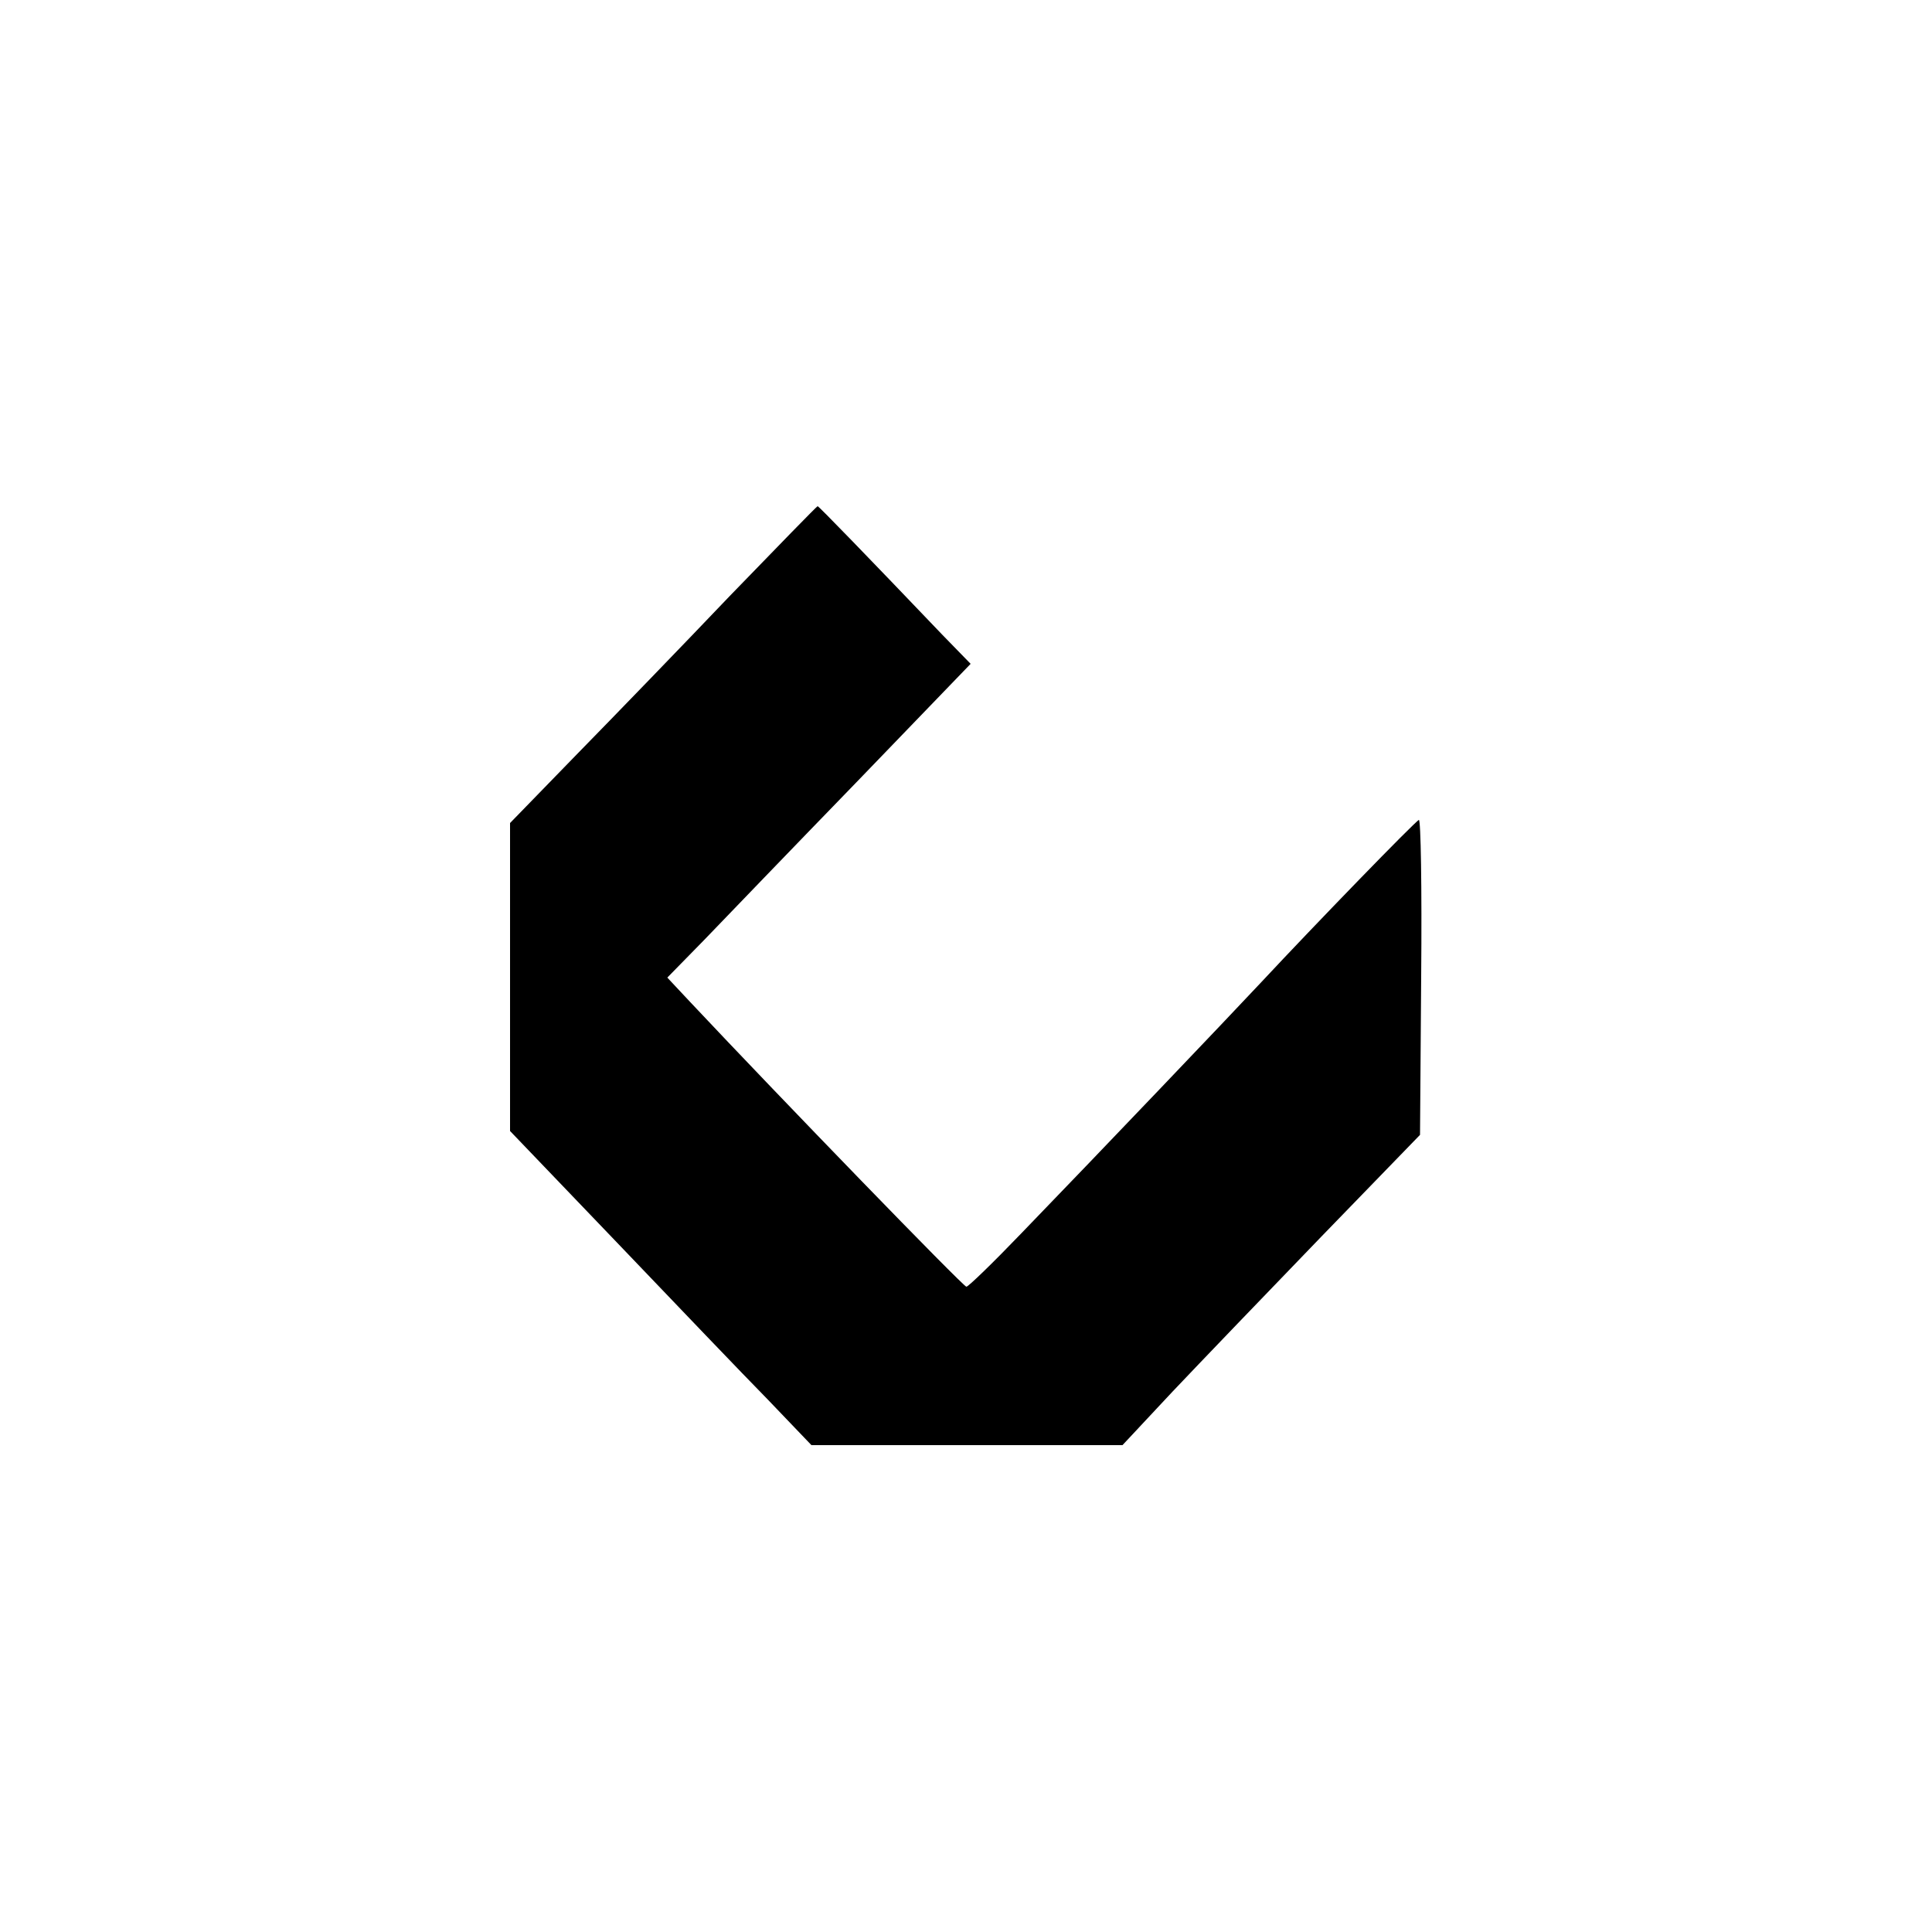
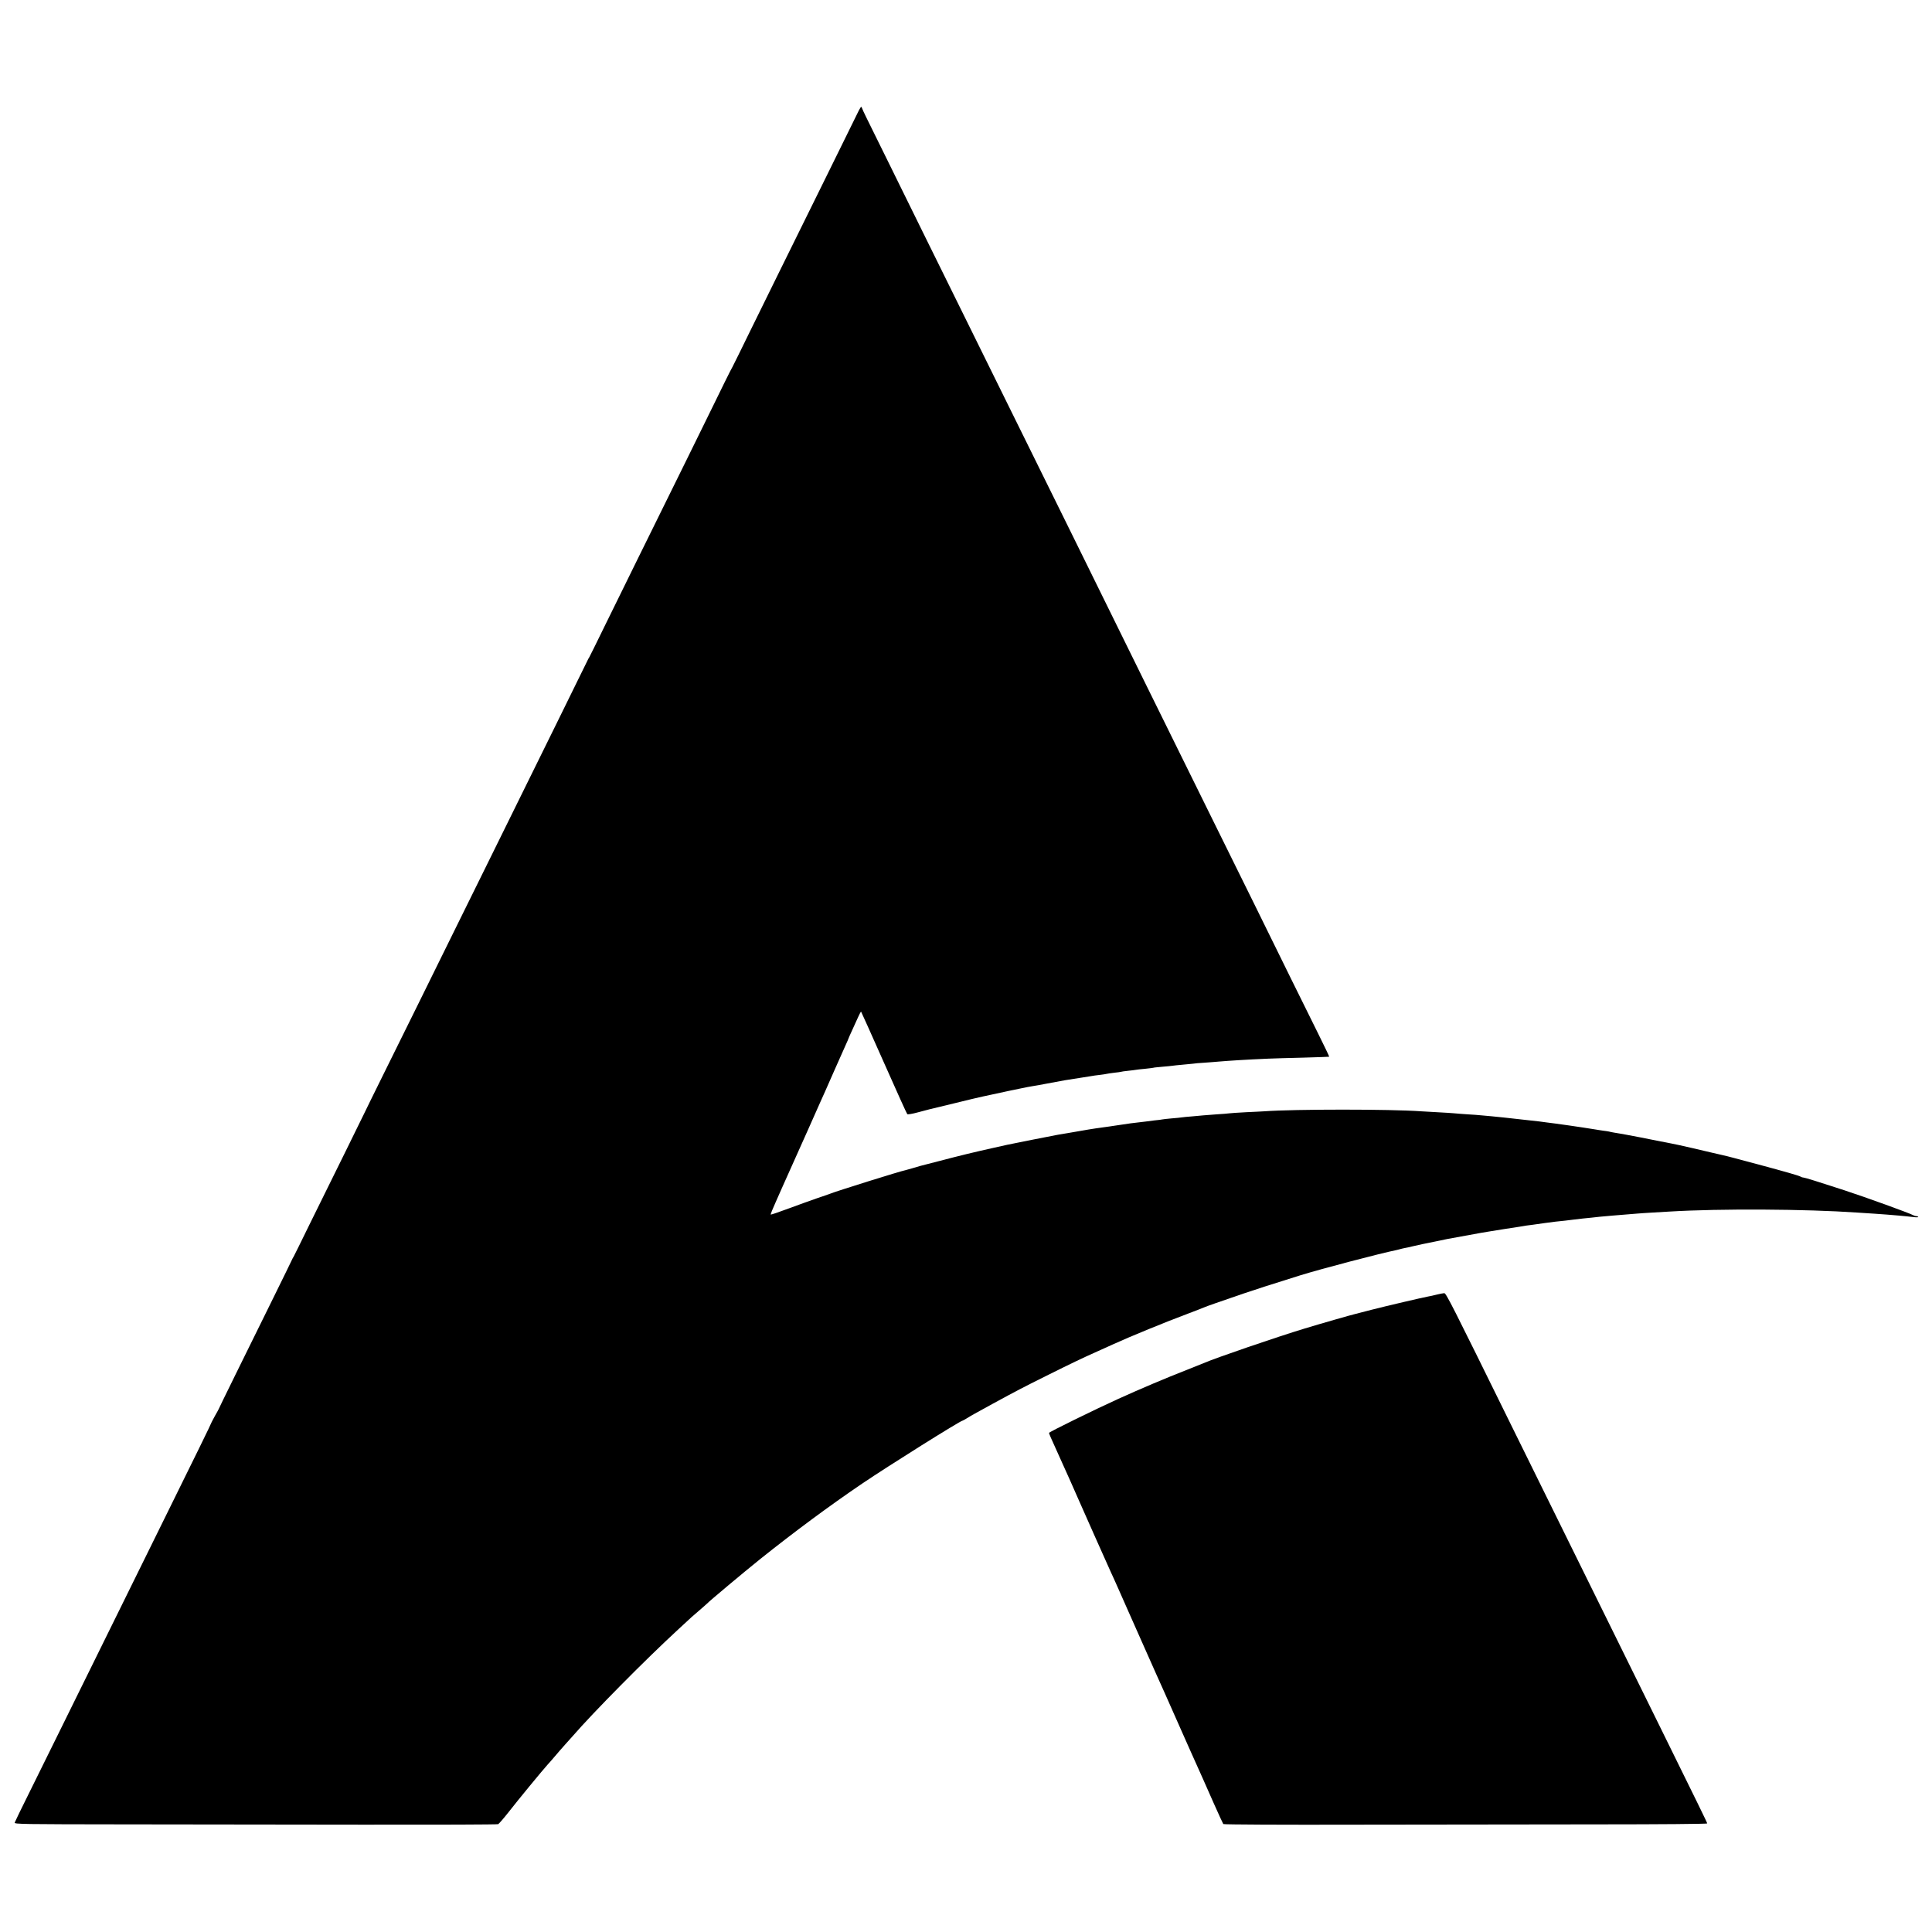
- <svg xmlns="http://www.w3.org/2000/svg" version="1.0" width="500pt" height="500pt" viewBox="0 0 500 500" preserveAspectRatio="xMidYMid meet">
-   <g transform="translate(0,500) scale(0.1,-0.1)" fill="#000000" stroke="none">
-     <path d="M1889 3458 c-122 -128 -301 -313 -396 -410 l-173 -178 0 -398 0 -399 277 -289 c152 -159 327 -342 390 -406 l113 -118 403 0 402 0 129 138 c71 75 245 256 385 401 l256 264 3 410 c2 233 -1 407 -6 405 -9 -3 -270 -272 -407 -419 -89 -95 -417 -439 -622 -651 -73 -76 -137 -138 -142 -138 -8 0 -481 488 -715 737 l-59 63 95 97 c52 54 228 237 392 406 l298 309 -74 76 c-193 202 -319 332 -322 332 -2 0 -104 -105 -227 -232z" />
+ <svg xmlns="http://www.w3.org/2000/svg" version="1.0" width="1908pt" height="1908pt" viewBox="0 0 1908 1908" preserveAspectRatio="xMidYMid meet">
+   <g transform="translate(0,1908) scale(0.1,-0.1)" fill="#000000" stroke="none">
+     <path d="M8461 17947 c-25 -51 -155 -315 -289 -587 -401 -813 -596 -1207 -764 -1550 -87 -179 -166 -338 -175 -355 -9 -16 -20 -37 -24 -45 -5 -8 -81 -163 -170 -345 -151 -308 -284 -579 -734 -1490 -98 -198 -245 -497 -327 -665 -82 -168 -153 -312 -158 -320 -6 -8 -14 -24 -19 -35 -11 -25 -510 -1037 -911 -1850 -117 -236 -290 -587 -385 -780 -282 -573 -501 -1016 -711 -1440 -109 -220 -198 -402 -199 -405 -1 -3 -88 -180 -194 -395 -106 -214 -260 -527 -343 -695 -82 -168 -153 -312 -158 -320 -6 -8 -14 -25 -20 -38 -5 -12 -87 -179 -181 -370 -276 -559 -539 -1093 -539 -1097 0 -2 -16 -31 -35 -64 -19 -34 -34 -64 -35 -66 0 -7 -186 -386 -450 -920 -342 -692 -775 -1571 -1070 -2170 -81 -165 -209 -424 -284 -575 -75 -150 -138 -281 -141 -290 -5 -15 88 -16 1062 -17 588 -1 1660 -2 2383 -3 723 -1 1322 1 1330 5 8 4 54 57 102 118 91 117 337 416 387 471 16 17 48 54 71 81 23 28 68 79 100 115 32 36 67 74 77 86 199 230 722 759 1043 1054 69 63 127 117 130 120 3 3 37 32 75 65 39 33 72 63 75 66 23 25 357 305 530 444 337 269 680 523 1004 743 252 171 971 622 992 622 2 0 21 10 42 23 38 24 79 47 262 147 226 123 293 158 520 271 259 129 353 174 510 244 58 26 128 57 155 70 171 78 516 219 735 301 80 30 154 59 165 64 22 10 146 53 385 135 136 46 245 81 564 181 200 62 789 217 949 249 10 3 26 6 35 9 9 3 28 7 42 10 14 2 55 11 91 20 37 8 78 17 90 20 13 2 68 14 123 25 54 12 108 23 120 25 180 33 307 56 334 61 17 3 44 7 60 10 55 9 278 45 317 50 22 4 51 8 65 11 14 2 45 6 70 9 25 3 79 11 120 17 89 12 103 14 195 23 39 4 79 9 90 11 11 2 49 6 85 10 36 3 76 7 90 9 25 4 112 12 205 20 141 12 204 17 245 20 25 2 92 7 150 10 58 3 134 8 170 10 498 30 1347 25 1850 -10 47 -3 123 -8 170 -11 47 -3 103 -7 125 -9 22 -2 76 -7 120 -10 44 -4 106 -10 137 -14 31 -4 55 -4 52 1 -3 4 -12 8 -20 8 -8 0 -22 5 -32 10 -33 19 -460 174 -677 245 -255 83 -389 125 -401 125 -8 0 -22 4 -32 10 -20 11 -146 47 -417 120 -104 27 -206 55 -225 60 -41 11 -118 31 -140 35 -8 2 -53 12 -100 23 -95 23 -291 68 -330 76 -327 65 -482 96 -510 100 -19 3 -45 8 -56 10 -12 2 -39 7 -60 10 -22 4 -46 8 -54 11 -8 2 -35 6 -60 9 -25 4 -56 8 -70 11 -26 5 -214 33 -263 40 -103 15 -188 26 -222 30 -22 3 -56 7 -75 10 -19 2 -80 9 -135 15 -55 6 -116 13 -135 15 -38 5 -112 12 -200 21 -30 2 -75 7 -100 9 -25 3 -85 7 -135 10 -49 3 -108 8 -130 10 -22 2 -92 7 -155 10 -63 3 -142 8 -175 10 -307 22 -1244 22 -1550 0 -22 -1 -103 -6 -180 -9 -77 -4 -151 -9 -165 -11 -14 -2 -70 -7 -125 -10 -55 -4 -113 -8 -130 -10 -16 -1 -66 -6 -110 -10 -44 -3 -91 -8 -104 -10 -13 -2 -58 -7 -100 -10 -42 -4 -83 -8 -91 -10 -8 -2 -44 -7 -80 -10 -36 -4 -74 -9 -85 -11 -11 -2 -45 -6 -76 -9 -31 -3 -64 -7 -75 -9 -10 -2 -44 -7 -74 -11 -30 -4 -64 -9 -75 -11 -11 -2 -38 -6 -60 -9 -22 -3 -51 -7 -65 -9 -14 -2 -46 -7 -71 -10 -25 -4 -57 -9 -70 -11 -169 -29 -270 -47 -299 -51 -30 -5 -459 -90 -500 -99 -8 -2 -67 -15 -130 -29 -195 -43 -358 -83 -540 -131 -96 -25 -182 -47 -190 -49 -8 -2 -42 -12 -75 -22 -33 -10 -65 -19 -71 -20 -47 -8 -692 -210 -749 -234 -11 -4 -69 -25 -130 -45 -60 -21 -186 -66 -280 -101 -93 -35 -171 -61 -174 -59 -2 3 20 58 49 122 29 65 61 136 70 158 43 96 230 515 253 565 13 30 40 91 60 135 19 44 46 105 60 135 13 30 34 75 45 100 11 25 54 124 97 220 42 96 90 203 106 238 16 35 29 65 29 67 0 2 15 36 34 77 18 40 45 100 60 132 14 32 28 57 30 55 2 -2 104 -229 226 -504 122 -275 225 -504 230 -508 4 -5 52 3 106 18 55 15 106 28 114 30 8 2 116 28 240 58 124 31 252 61 285 68 33 7 65 14 70 15 30 7 164 36 185 40 14 3 66 13 116 24 50 11 106 21 125 24 19 2 81 14 139 25 146 28 221 41 325 56 22 3 65 10 95 15 30 6 78 12 105 15 28 3 57 8 65 10 8 2 42 7 75 11 33 3 62 8 65 9 3 2 34 6 70 10 36 4 72 8 80 10 8 2 49 6 90 10 41 4 77 9 80 10 3 2 43 6 89 10 46 4 91 8 101 10 9 2 53 6 96 10 43 4 90 8 104 10 14 3 66 7 115 10 50 4 113 8 140 11 107 9 264 19 490 29 50 2 205 7 345 10 140 4 256 8 257 9 2 1 -46 101 -106 222 -60 120 -183 370 -274 554 -90 184 -255 517 -364 740 -110 223 -276 558 -368 745 -321 652 -519 1053 -708 1435 -223 452 -489 992 -719 1460 -229 464 -499 1010 -738 1495 -111 226 -278 563 -370 750 -92 187 -248 504 -348 705 -99 201 -259 527 -357 725 -98 198 -195 396 -217 440 -22 44 -43 90 -47 102 -5 18 -14 5 -50 -70z" />
+     <path d="M14190 6295 c-30 -8 -69 -16 -86 -19 -55 -10 -415 -94 -559 -131 -77 -20 -147 -38 -155 -40 -40 -9 -354 -99 -505 -145 -274 -83 -884 -292 -990 -339 -11 -5 -92 -37 -180 -72 -200 -78 -451 -184 -671 -284 -238 -108 -684 -327 -684 -336 0 -7 18 -50 75 -174 43 -94 88 -194 135 -300 29 -66 63 -142 75 -170 12 -27 86 -194 164 -370 78 -176 151 -338 161 -360 11 -22 46 -101 79 -175 32 -74 70 -160 84 -190 13 -30 78 -174 142 -320 65 -146 128 -287 140 -315 30 -65 119 -265 245 -550 34 -77 79 -178 100 -225 93 -207 143 -318 225 -505 49 -110 92 -204 96 -209 4 -5 585 -8 1336 -6 730 1 1804 2 2386 3 581 0 1057 4 1057 9 0 8 -87 185 -500 1023 -111 226 -276 559 -365 740 -89 182 -256 519 -370 750 -193 392 -301 609 -698 1415 -590 1199 -646 1310 -664 1309 -10 0 -43 -7 -73 -14z" />
  </g>
</svg>
